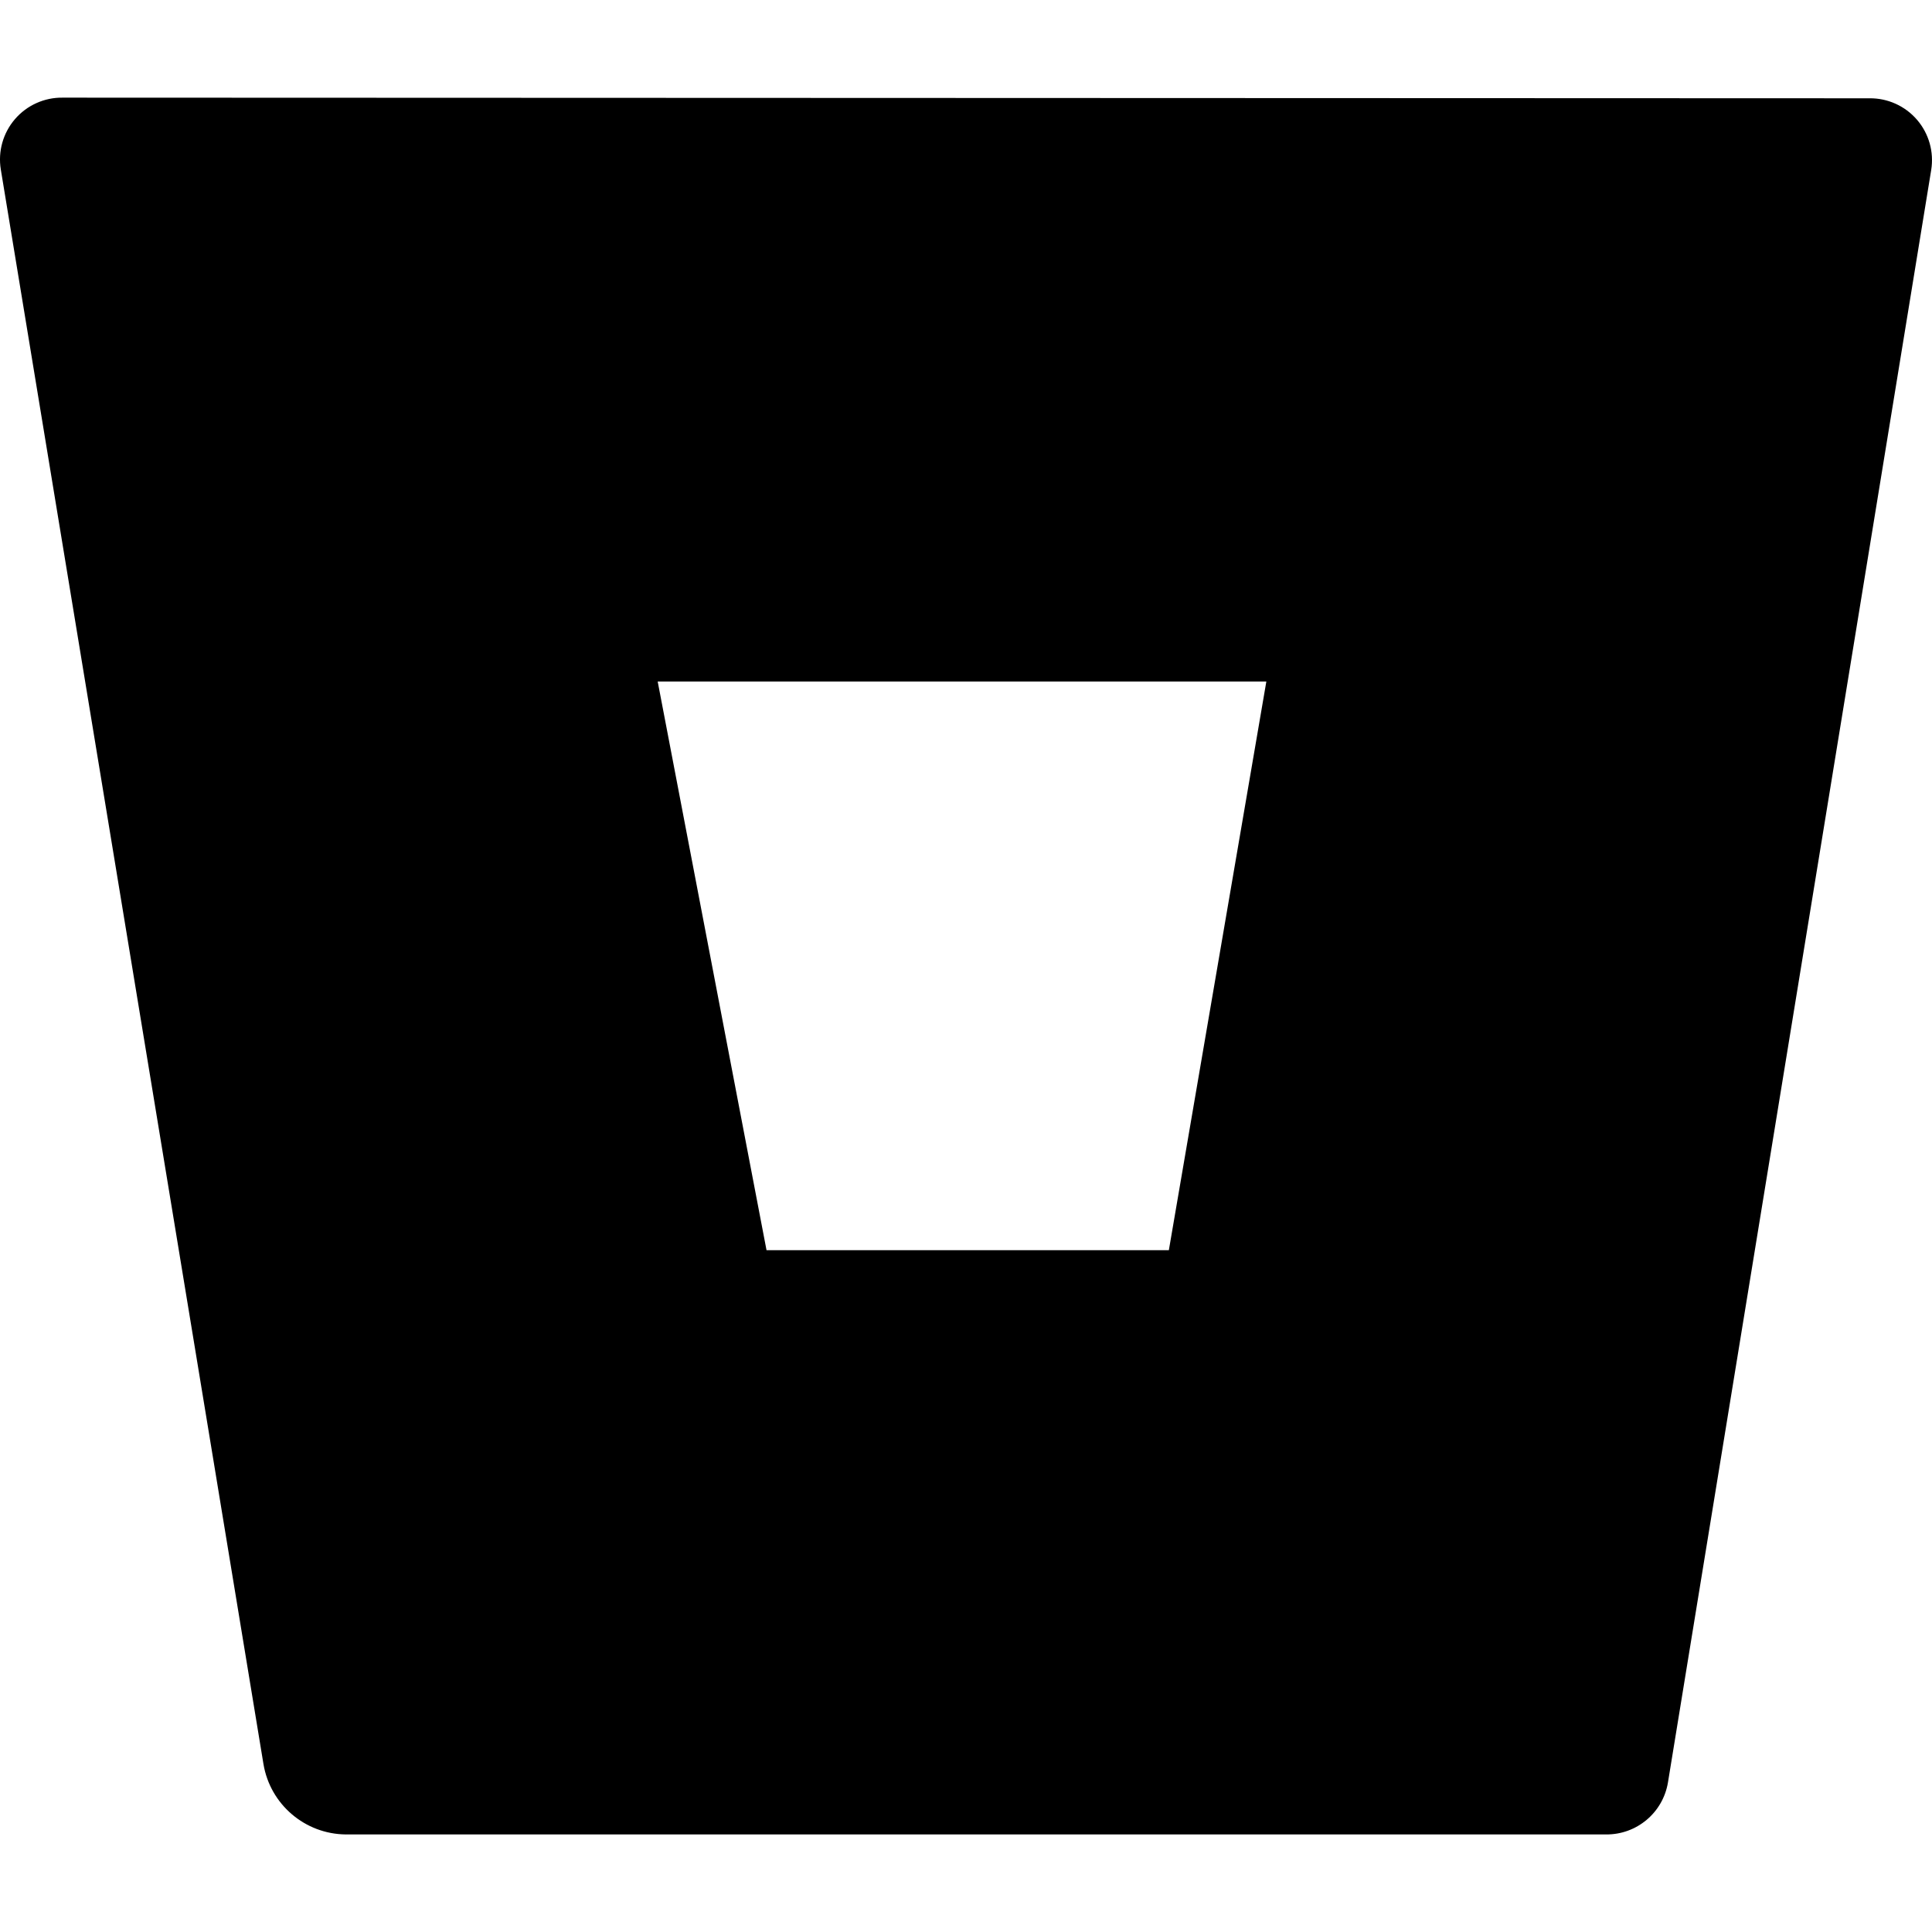
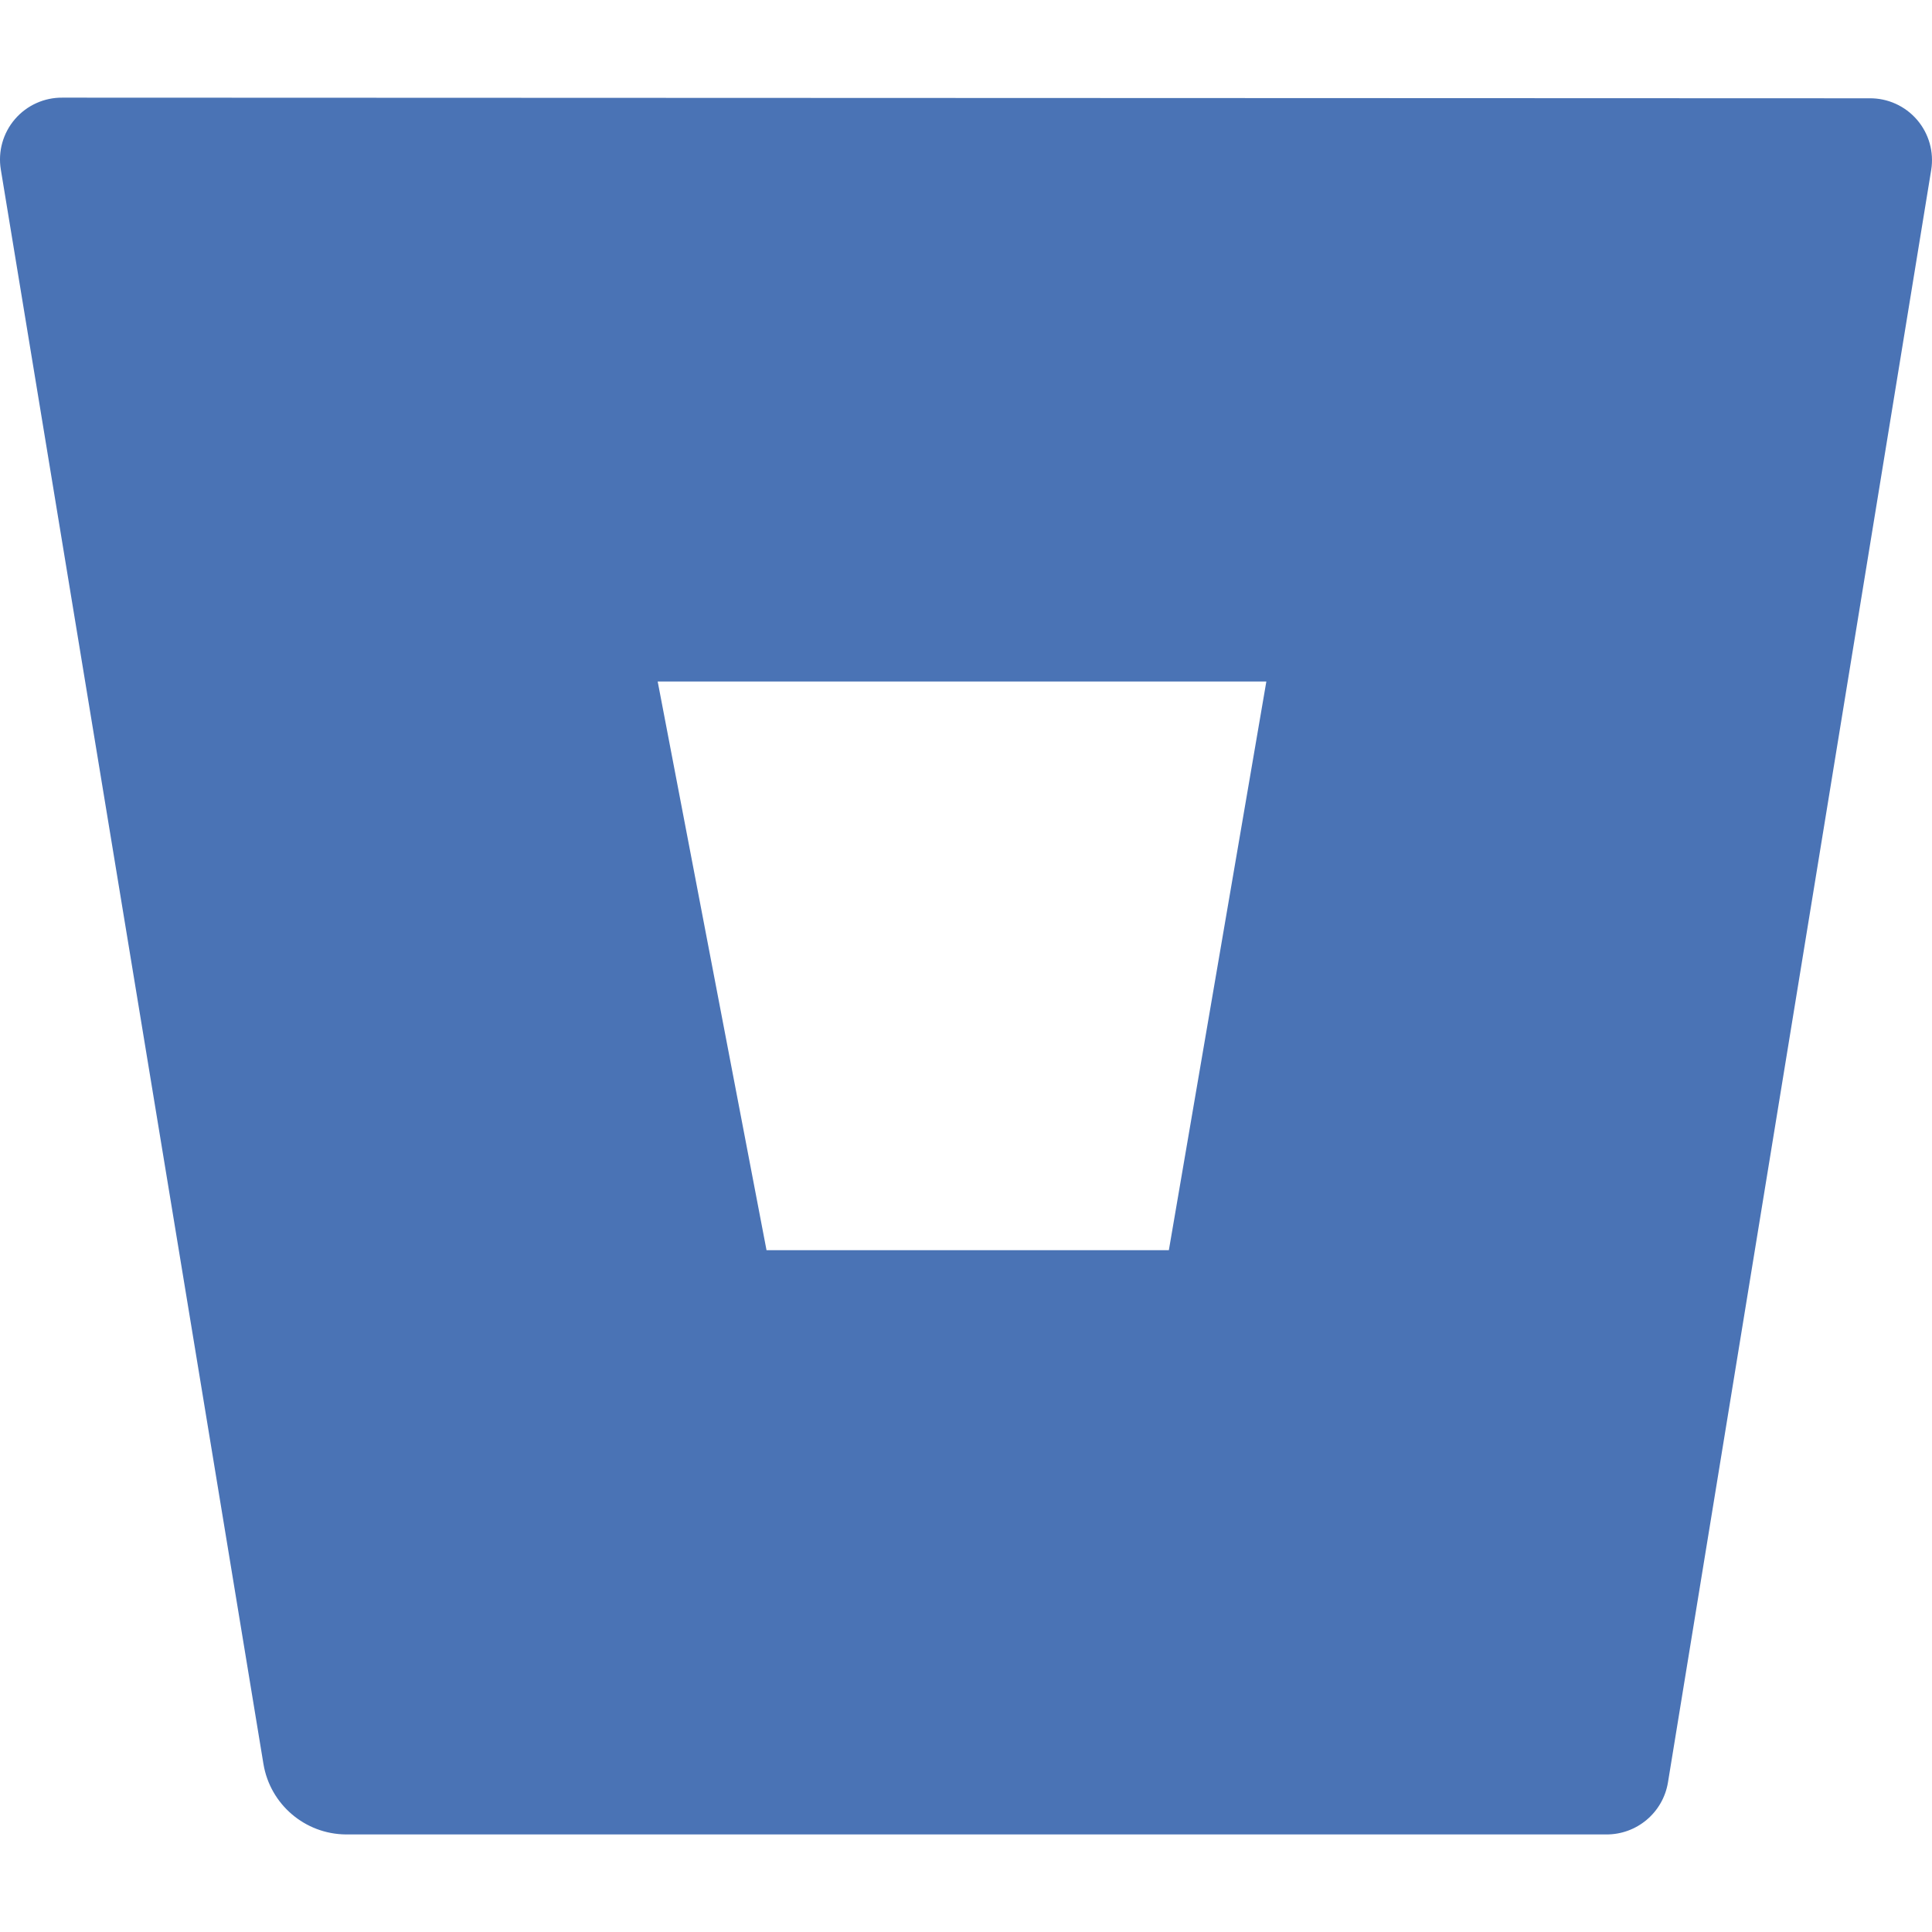
<svg xmlns="http://www.w3.org/2000/svg" role="img" viewBox="0 0 24 24">
-   <path d="M.778 1.213a.768.768 0 00-.768.892l3.263 19.81c.084.5.515.868 1.022.873H19.95a.772.772 0 00.77-.646l3.27-20.03a.768.768 0 00-.768-.891zM14.52 15.53H9.522L8.17 8.466h7.561z" />
+   <path d="M.778 1.213a.768.768 0 00-.768.892l3.263 19.81c.084.5.515.868 1.022.873H19.95a.772.772 0 00.77-.646l3.27-20.03a.768.768 0 00-.768-.891zM14.52 15.53H9.522L8.17 8.466h7.561z" fill="#4a73b5" />
</svg>
